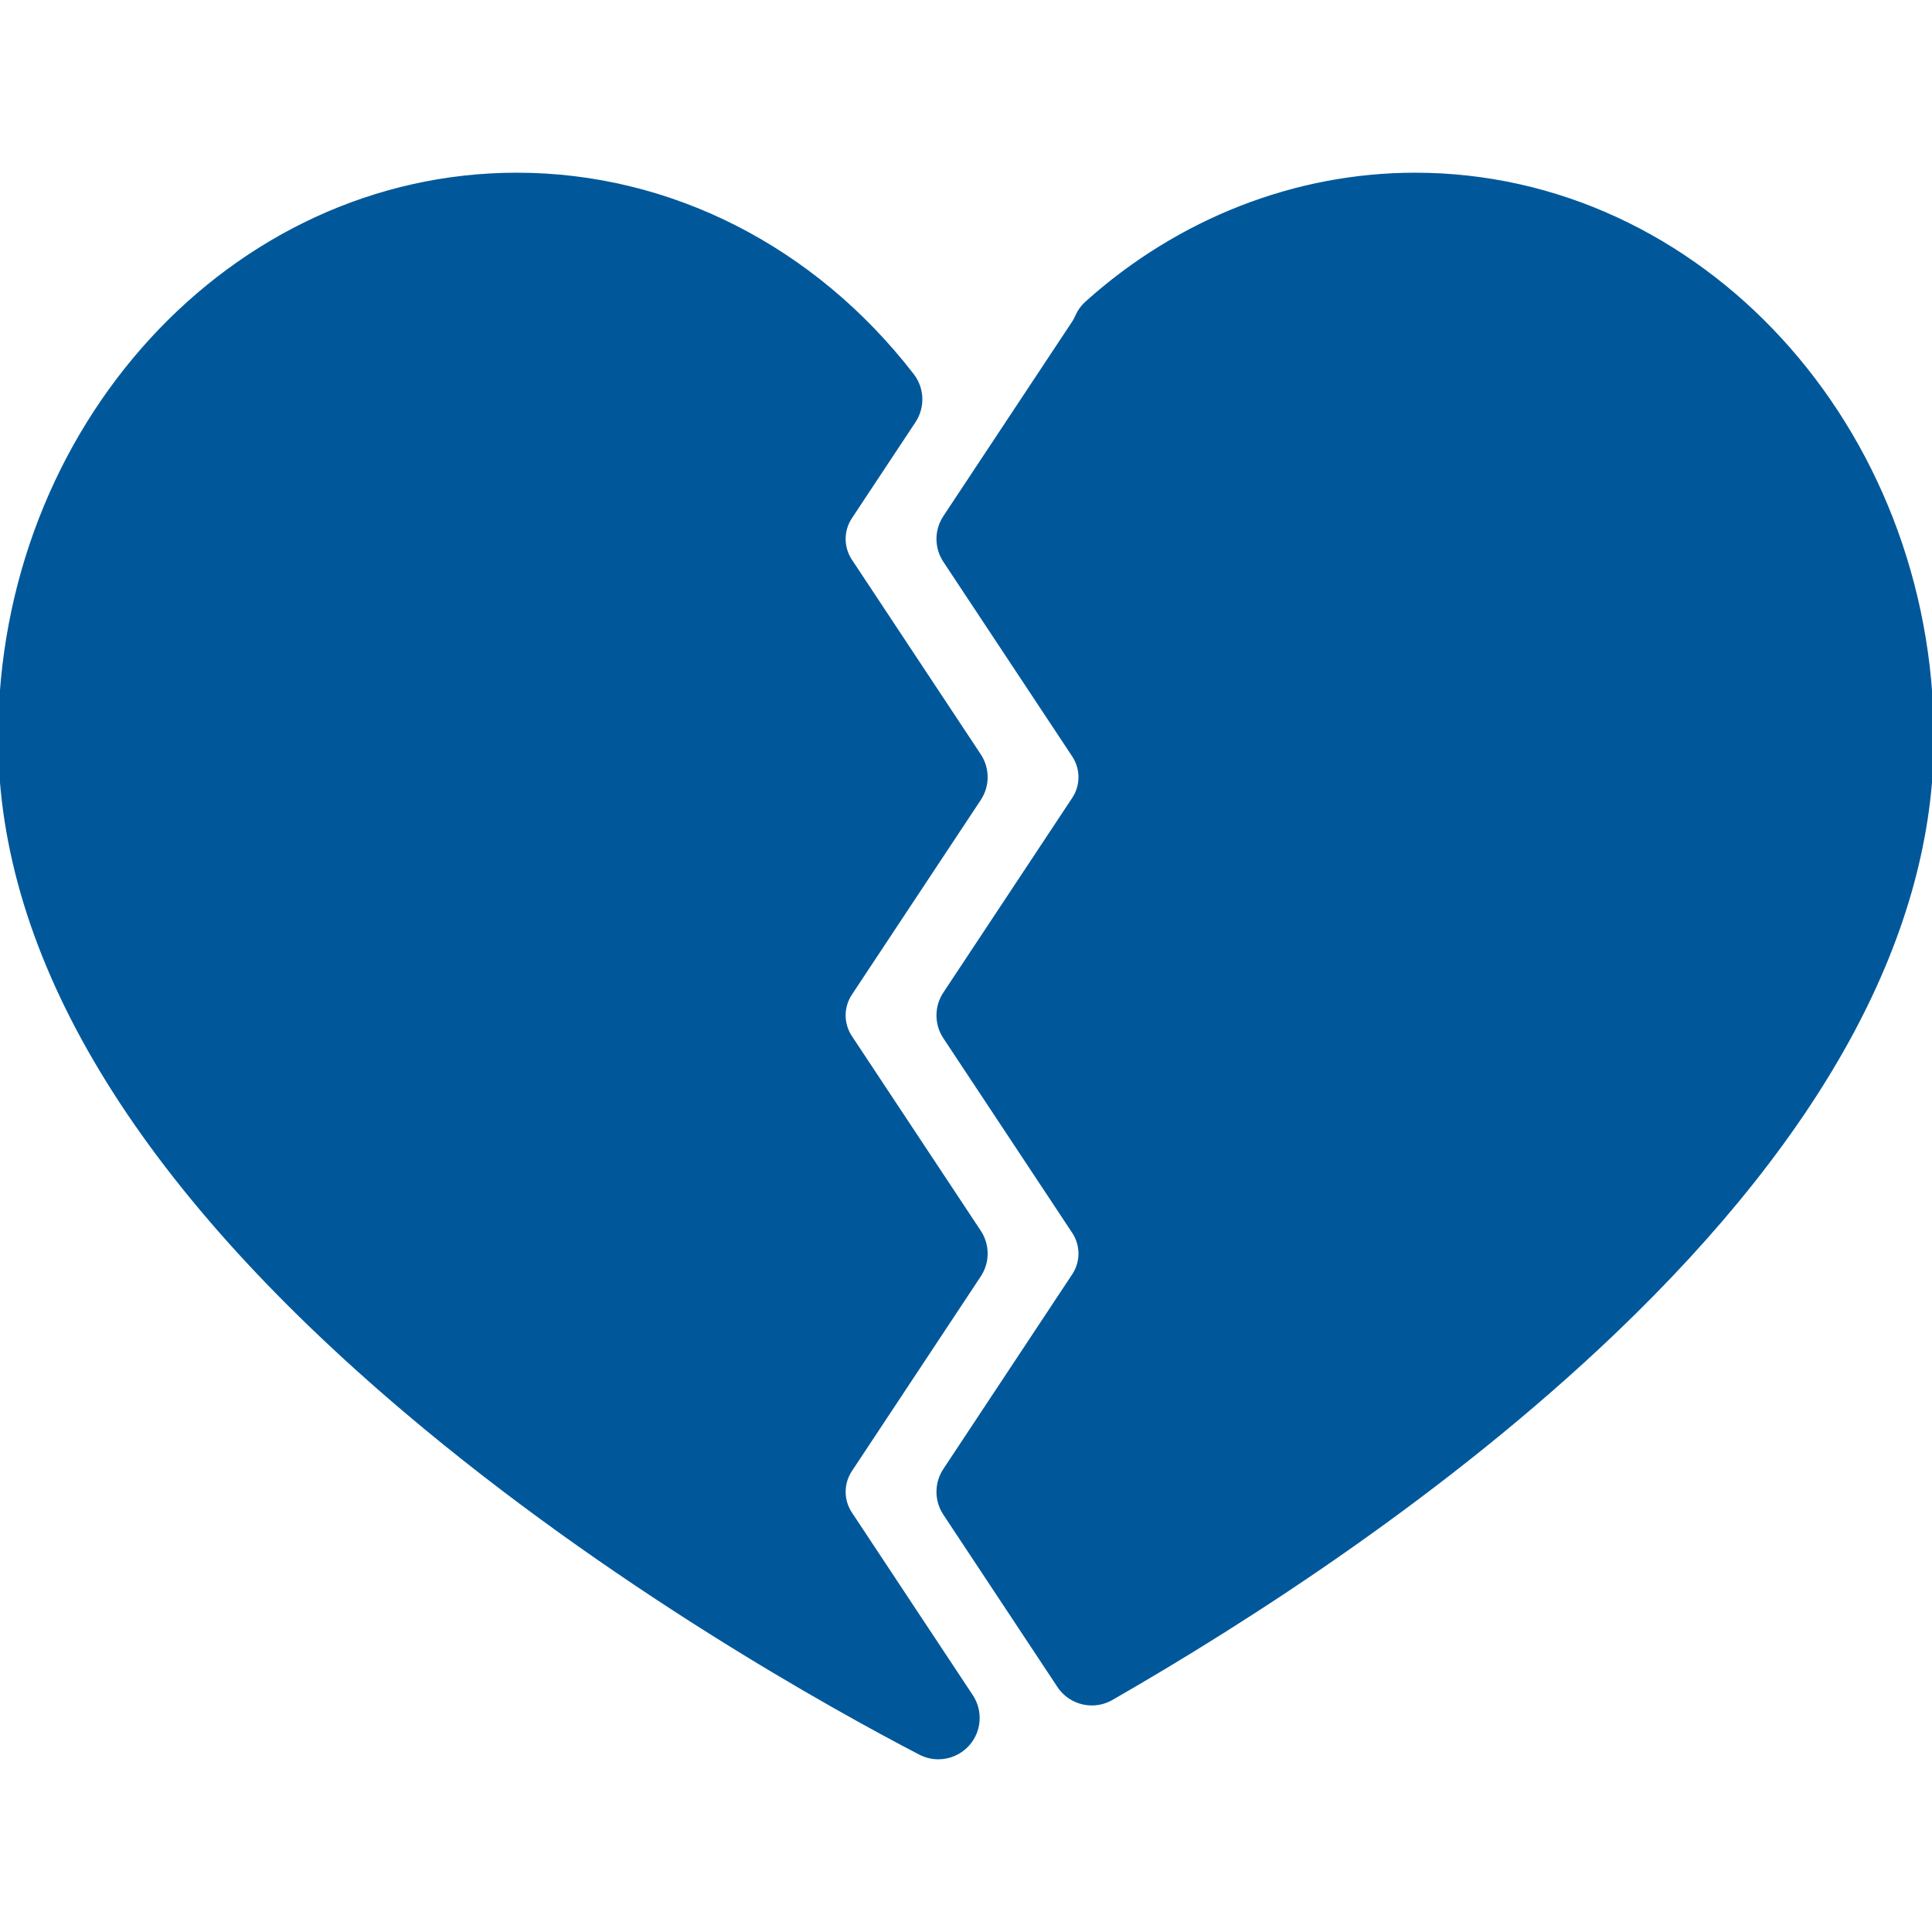
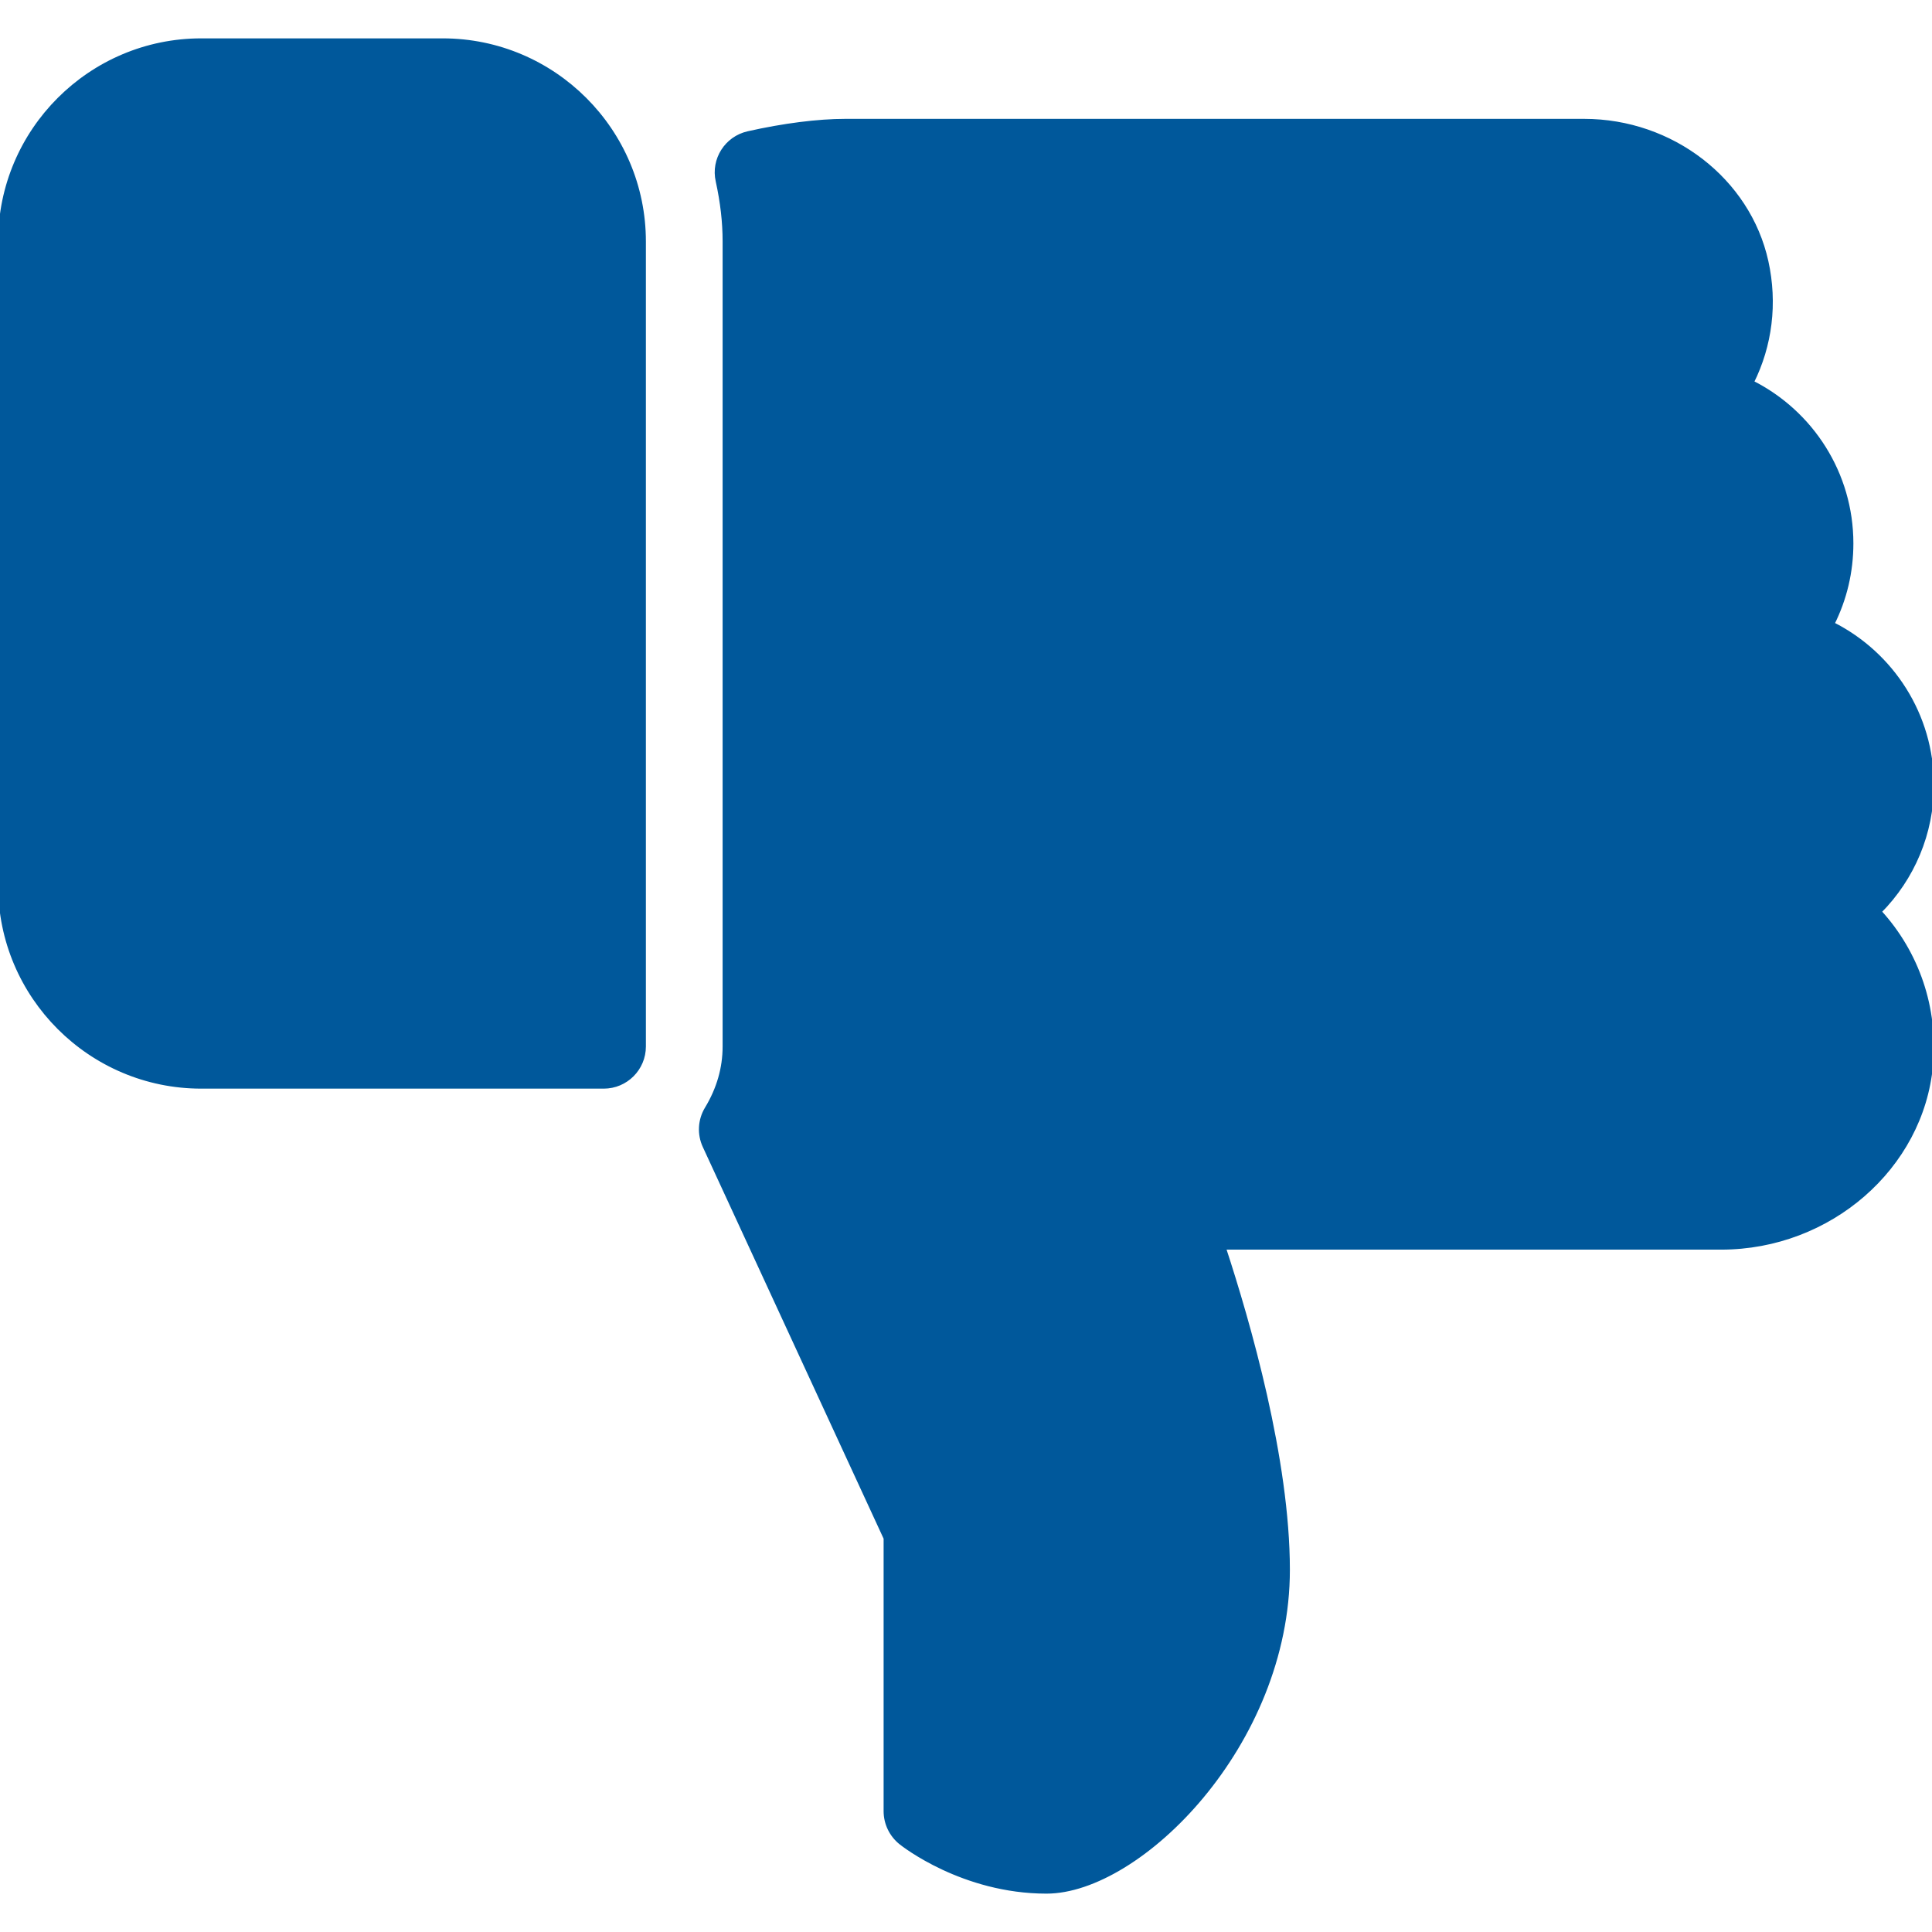
- <svg xmlns="http://www.w3.org/2000/svg" viewBox="0 0 512 512" fill="#00589b" stroke="#00589b">
+ <svg xmlns="http://www.w3.org/2000/svg" fill="#00589b" height="800px" width="800px" version="1.1" id="Layer_1" viewBox="0 0 512 512" xml:space="preserve" stroke="#00589b">
  <g id="SVGRepo_bgCarrier" stroke-width="0" />
  <g id="SVGRepo_tracerCarrier" stroke-linecap="round" stroke-linejoin="round" />
  <g id="SVGRepo_iconCarrier">
    <g>
      <g>
        <g>
-           <path d="M375.026,46.268c-31.688,0-62.593,12.083-87.023,34.024c-1.109,0.995-1.989,2.215-2.588,3.579 c-0.28,0.636-0.557,1.16-0.849,1.603l-34.157,51.588c-2.315,3.497-2.315,8.039,0,11.537l34.157,51.589 c2.321,3.505,2.321,8.033,0.001,11.537l-34.158,51.592c-2.315,3.497-2.315,8.039,0,11.537l34.157,51.59 c2.321,3.505,2.321,8.033,0,11.536l-34.159,51.6c-2.314,3.497-2.314,8.039,0.001,11.537l30.229,45.663 c2.002,3.024,5.323,4.681,8.722,4.681c1.768,0,3.559-0.449,5.196-1.389c36.187-20.783,88.685-54.506,133.289-97.143 C483.685,299.547,512,246.619,512,195.613C512,113.264,450.554,46.268,375.026,46.268z M292.615,427.013l-20.964-31.668 l30.34-45.831c6.96-10.512,6.959-24.097-0.001-34.609l-30.338-45.822l30.339-45.823c6.96-10.513,6.96-24.097-0.001-34.61 l-30.338-45.821l30.336-45.817c0.529-0.797,1.02-1.626,1.483-2.501c20.342-17.651,45.672-27.346,71.556-27.346 c64.004,0.001,116.076,57.623,116.076,128.448C491.102,297.08,358.555,388.053,292.615,427.013z" />
-           <path d="M 257.387 449.514 C 260.016 453.486 259.627 458.731 256.441 462.271 C 254.407 464.533 251.561 465.732 248.669 465.732 C 247.033 465.732 245.382 465.348 243.854 464.554 C 221.036 452.691 162.071 420.114 107.512 373.905 C 36.172 313.486 0 253.498 0 195.613 C 0 113.264 61.446 46.268 136.974 46.266 C 177.453 46.266 215.645 65.65 241.755 99.448 C 244.489 102.987 244.668 107.875 242.199 111.604 L 225.345 137.059 C 223.024 140.563 223.024 145.091 225.345 148.595 L 259.502 200.185 C 261.817 203.683 261.817 208.225 259.502 211.722 L 225.344 263.314 C 223.024 266.818 223.024 271.346 225.345 274.851 L 259.502 326.442 C 261.817 329.94 261.817 334.481 259.503 337.978 L 225.345 389.577 C 223.025 393.081 223.025 397.609 225.345 401.113 Z M 213.042 369.957 C 212.991 370.118 212.951 370.296 212.92 370.489 L 214.208 368.543 C 213.703 368.743 213.298 369.141 213.042 369.957 Z M 451.147 307.058 C 441.087 321.311 428.837 332.766 416.394 344.748 C 403.74 356.933 380.079 375.609 375.767 379.502 C 374.591 380.563 375.607 379.886 374.298 380.97 C 368.808 385.518 330.291 418.558 314.581 426.003 C 304.299 430.875 296.221 432.757 289.128 430.897 C 282.546 429.172 276.677 421.86 272.975 416.702 C 269.701 412.141 268.09 407.18 267.101 402.018 C 266.092 396.749 266.291 389.43 267.101 385.375 C 267.675 382.507 268.804 380.409 270.038 379.012 C 271.019 377.902 272.136 377.665 273.465 377.054 C 275.007 376.345 276.844 377.369 278.849 375.096 C 283.34 370.006 293.408 346.19 295.491 335.448 C 297.013 327.602 296.457 321.534 294.512 315.869 C 292.682 310.537 287.284 307.481 284.723 302.163 C 281.93 296.365 281.744 286.339 278.849 282.094 C 276.737 278.998 272.819 279.715 271.017 276.71 C 268.698 272.842 267.311 264.822 268.08 259.089 C 268.866 253.232 273.612 244.742 275.912 241.957 C 277.143 240.466 277.702 240.923 279.338 239.999 C 282.055 238.464 288.493 237.142 291.576 233.146 C 295.367 228.231 296.111 213.991 298.428 210.63 C 299.563 208.984 301.229 209.503 301.855 208.672 C 302.376 207.98 302.657 207.593 302.344 206.224 C 301.601 202.976 295.303 191.279 292.065 187.134 C 289.856 184.307 287.097 184.218 285.702 181.75 C 284.229 179.145 283.194 174.911 283.652 171.545 C 282.949 170.888 282.31 170.254 281.748 169.647 C 277.094 164.617 274.899 161.295 272.937 155.941 C 270.775 150.042 269.467 140.065 270 135.383 C 270.345 132.351 272.116 131.163 272.937 129.02 C 273.741 126.92 273.794 125.556 274.895 122.656 C 276.668 117.986 278.826 108.577 283.706 102.588 C 289.22 95.819 296.588 90.634 307.69 84.966 C 323.179 77.059 354.151 64.555 372.302 62.45 C 386.427 60.812 396.15 63.087 408.524 67.345 C 422.499 72.153 440.884 84.026 451.598 91.819 C 459.739 97.74 463.845 99.77 469.709 108.951 C 478.59 122.855 491.278 156.47 495.163 174.542 C 498.076 188.096 497.684 196.847 496.141 208.806 C 494.456 221.87 489.232 238.506 484.394 249.922 C 480.54 259.016 478.944 268.237 471.543 273.107 C 466.011 284.278 457.761 297.687 451.147 307.058 Z" />
+           <path d="M117.333,10.667h-64C23.936,10.667,0,34.603,0,64v170.667C0,264.064,23.936,288,53.333,288H160 c5.888,0,10.667-4.779,10.667-10.667V64C170.667,34.603,146.731,10.667,117.333,10.667z" />
+           <path d="M512,208c0-18.496-10.603-34.731-26.347-42.667c3.285-6.549,5.013-13.781,5.013-21.333 c0-18.496-10.603-34.752-26.368-42.688c4.864-9.728,6.293-20.928,3.84-32.043C463.36,47.68,443.051,32,419.819,32H224 c-7.232,0-16.405,1.173-25.771,3.285c-5.739,1.301-9.344,6.976-8.064,12.693C191.403,53.632,192,58.859,192,64v213.333 c0,5.739-1.6,11.264-4.736,16.448c-1.835,3.029-2.048,6.763-0.555,9.984l47.957,103.893v72.32c0,3.243,1.472,6.293,3.989,8.341 c0.683,0.555,16.512,13.013,38.677,13.013c24.683,0,64-39.061,64-85.333c0-29.184-10.453-65.515-16.96-85.333h131.755 c28.715,0,53.141-21.248,55.637-48.341c1.387-15.189-3.669-29.824-13.632-40.725C506.901,232.768,512,220.821,512,208z" />
        </g>
      </g>
    </g>
  </g>
</svg>
